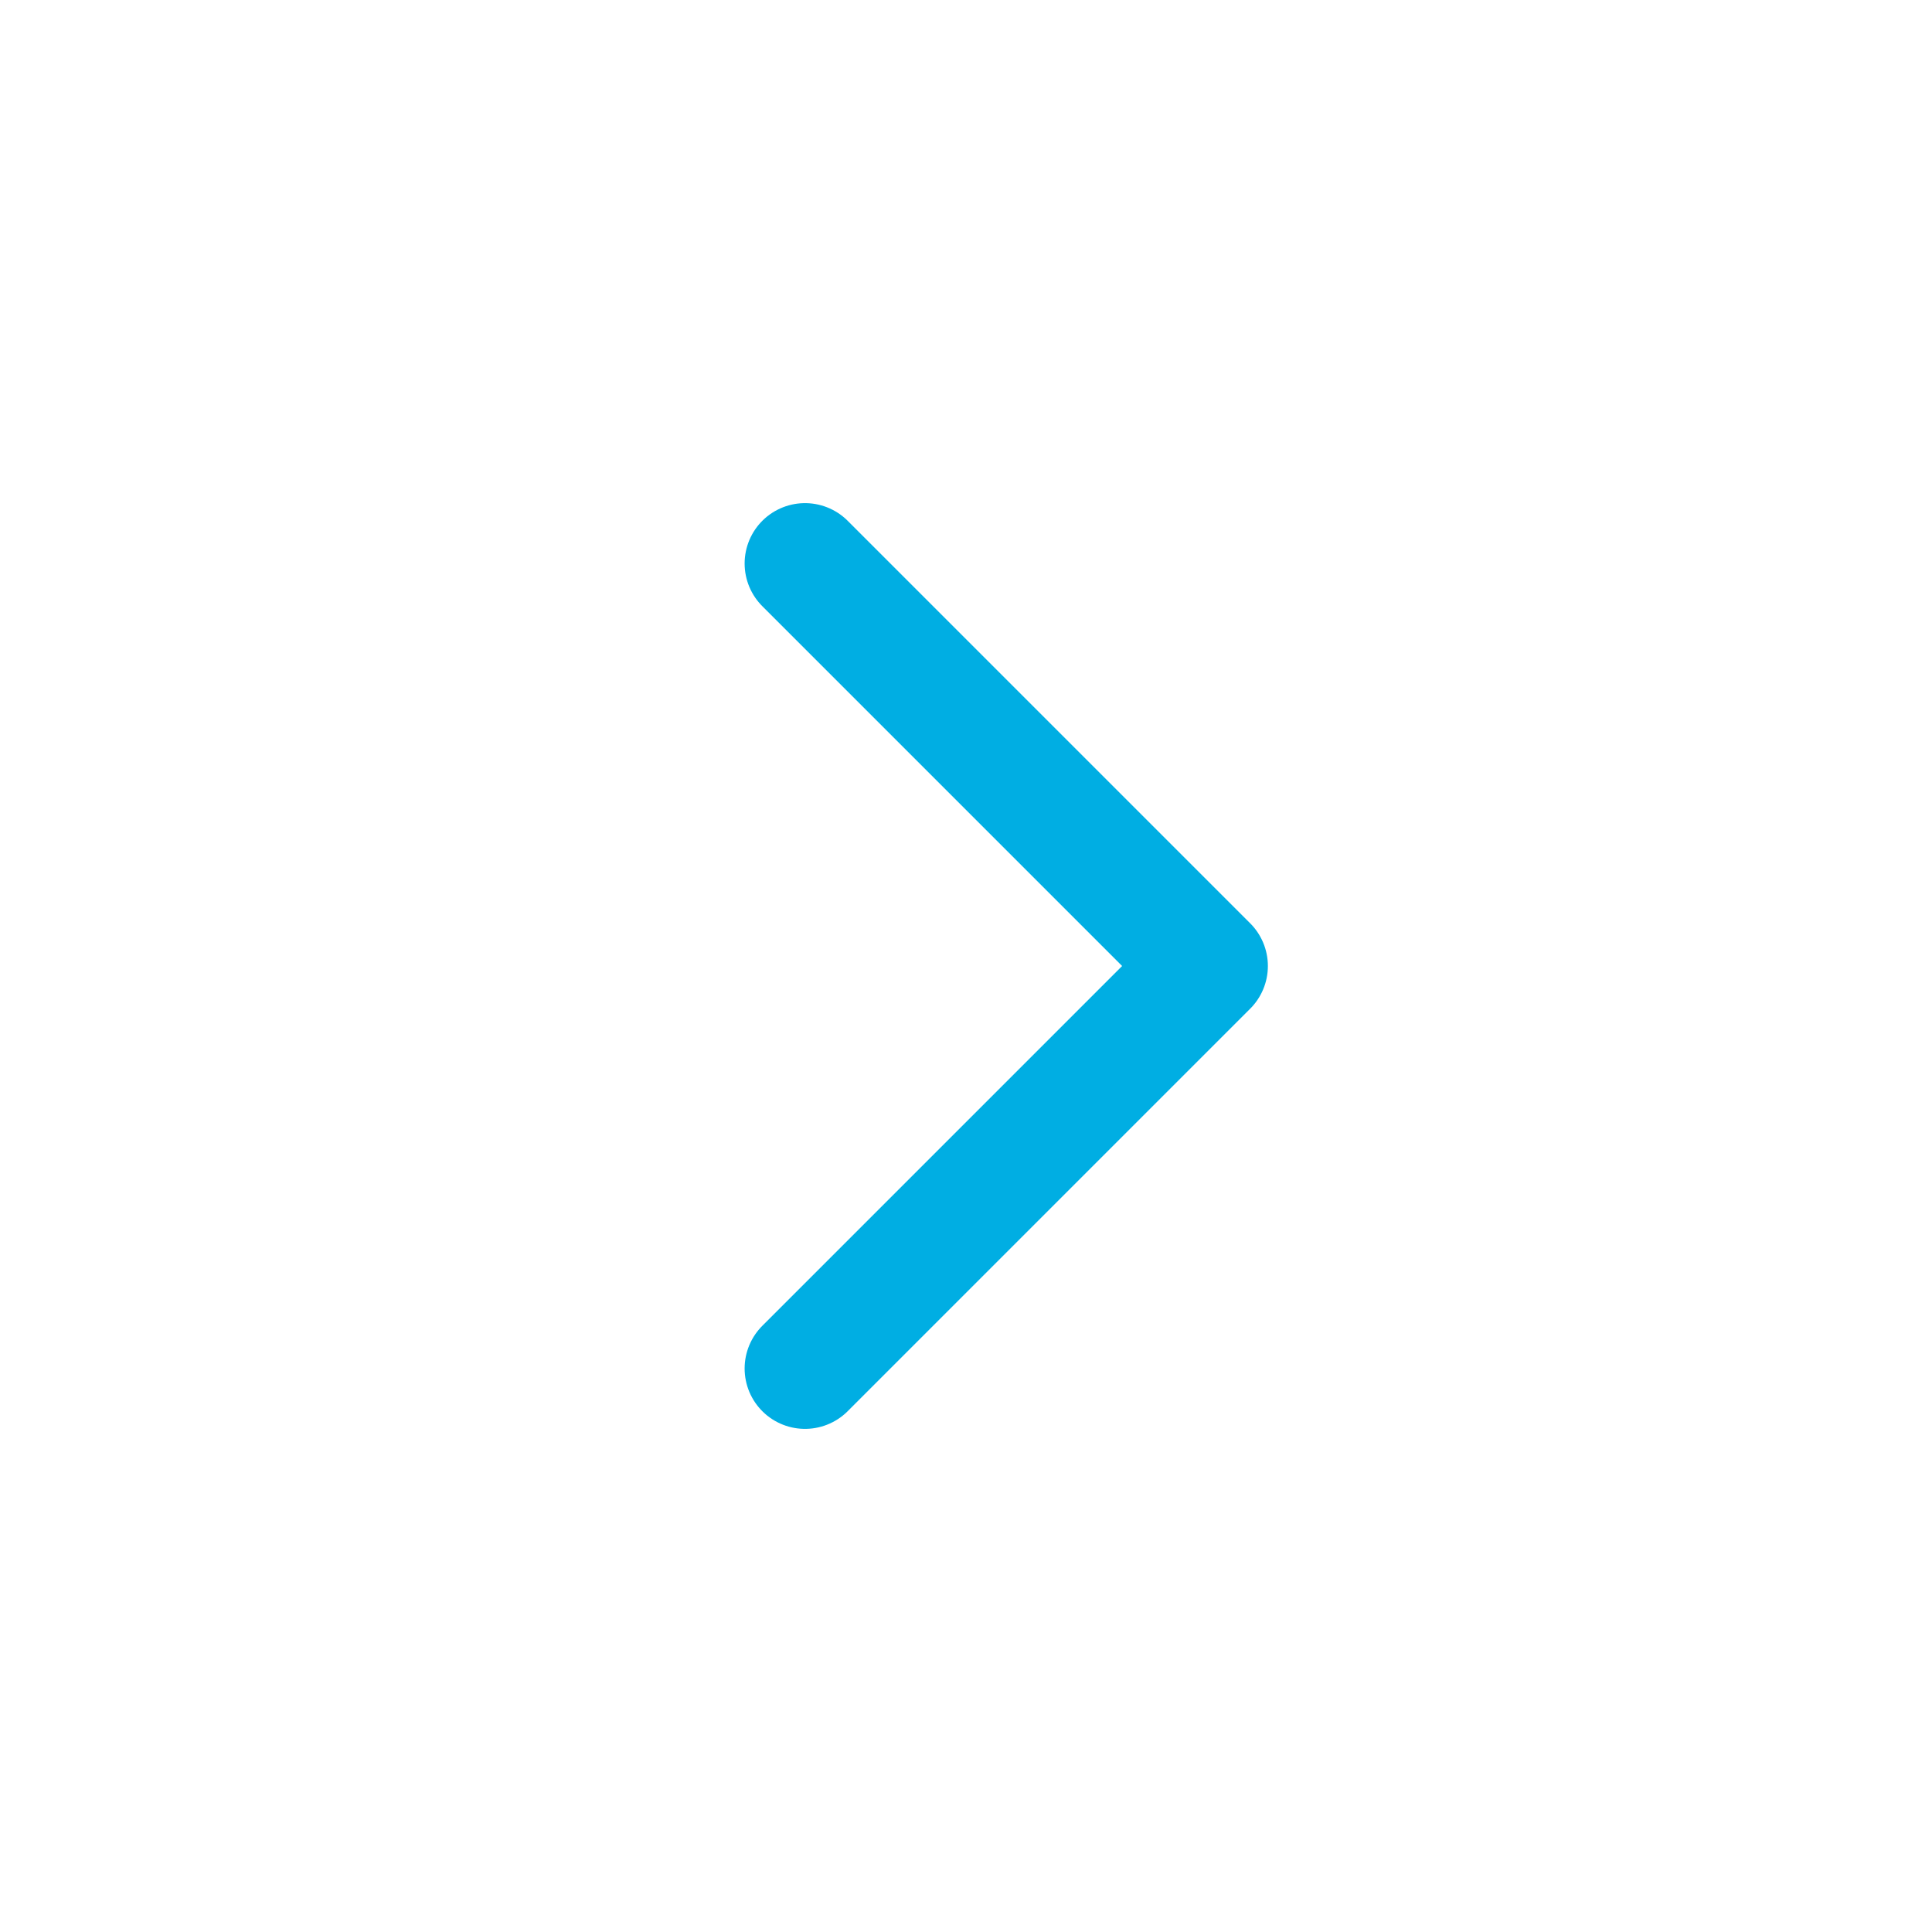
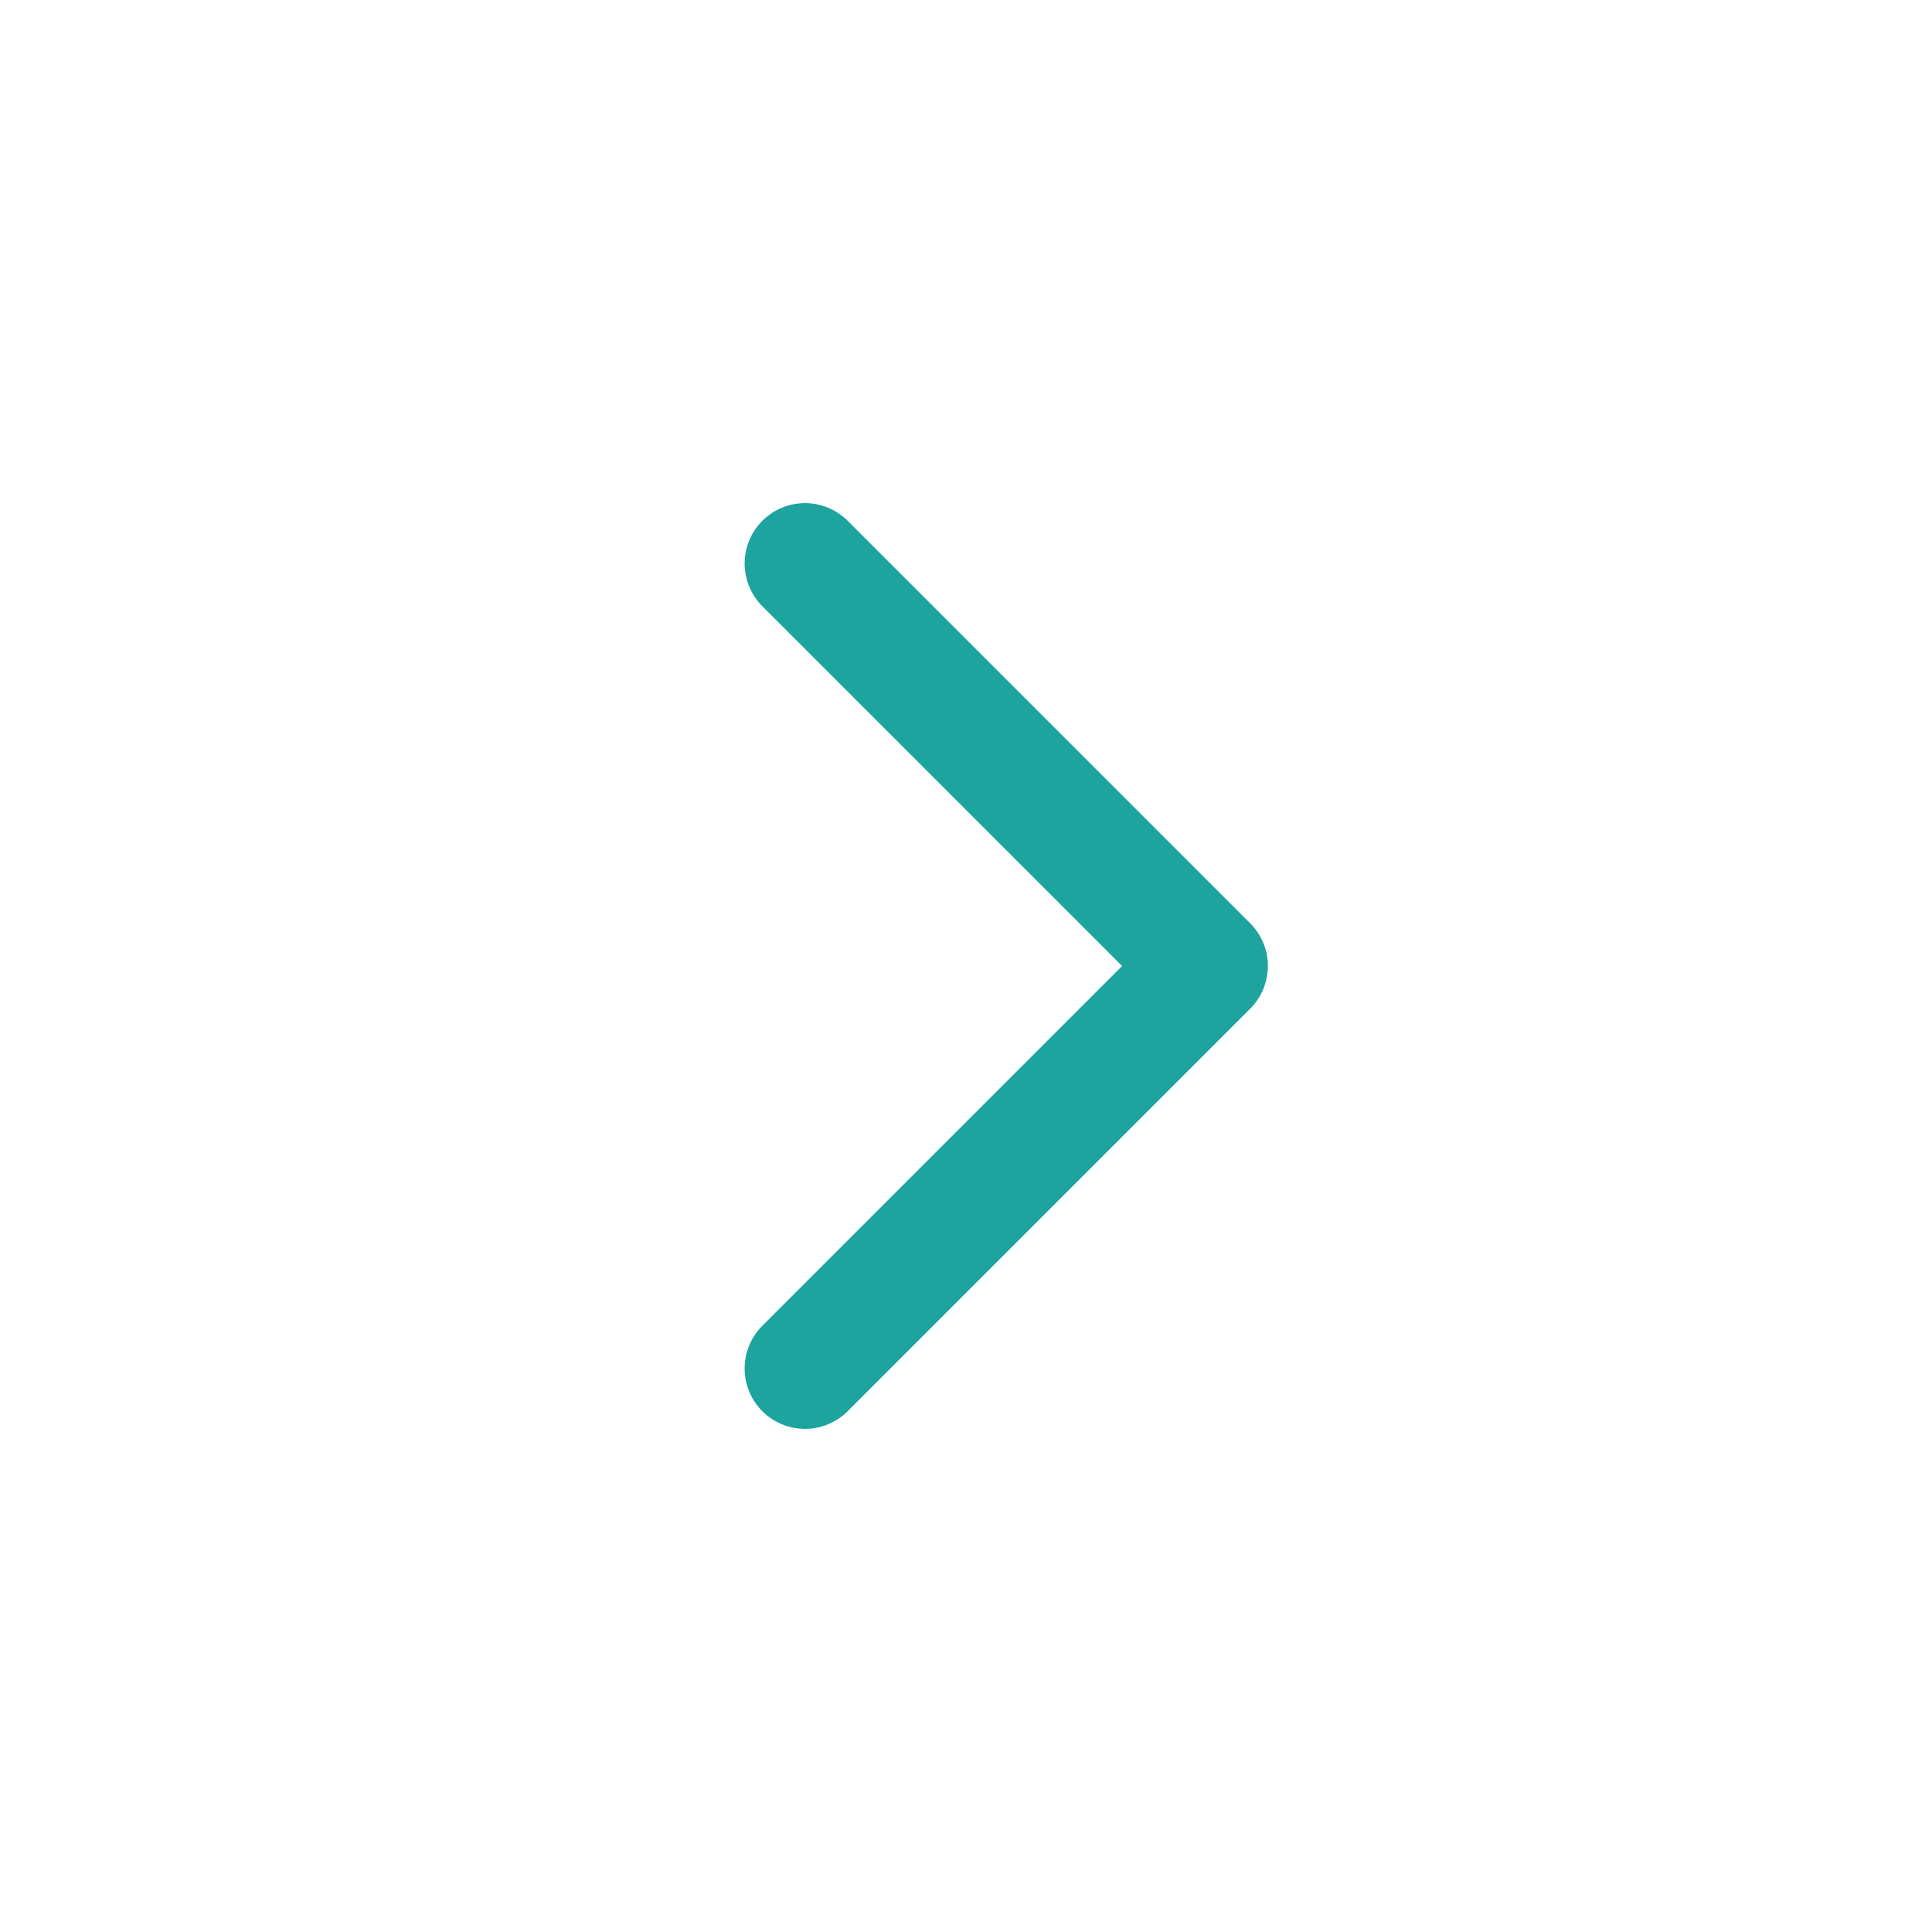
<svg xmlns="http://www.w3.org/2000/svg" viewBox="0 0 24 24" fill="none">
  <g id="SVGRepo_bgCarrier" stroke-width="0" />
  <g id="SVGRepo_tracerCarrier" stroke-linecap="round" stroke-linejoin="round" />
  <g id="SVGRepo_iconCarrier">
-     <path d="M10 7L15 12L10 17" stroke="#00aee3" stroke-width="1.5" stroke-linecap="round" stroke-linejoin="round" />
+     <path d="M10 7L15 12L10 17" stroke="#1DA49E" stroke-width="1.5" stroke-linecap="round" stroke-linejoin="round" />
  </g>
</svg>
